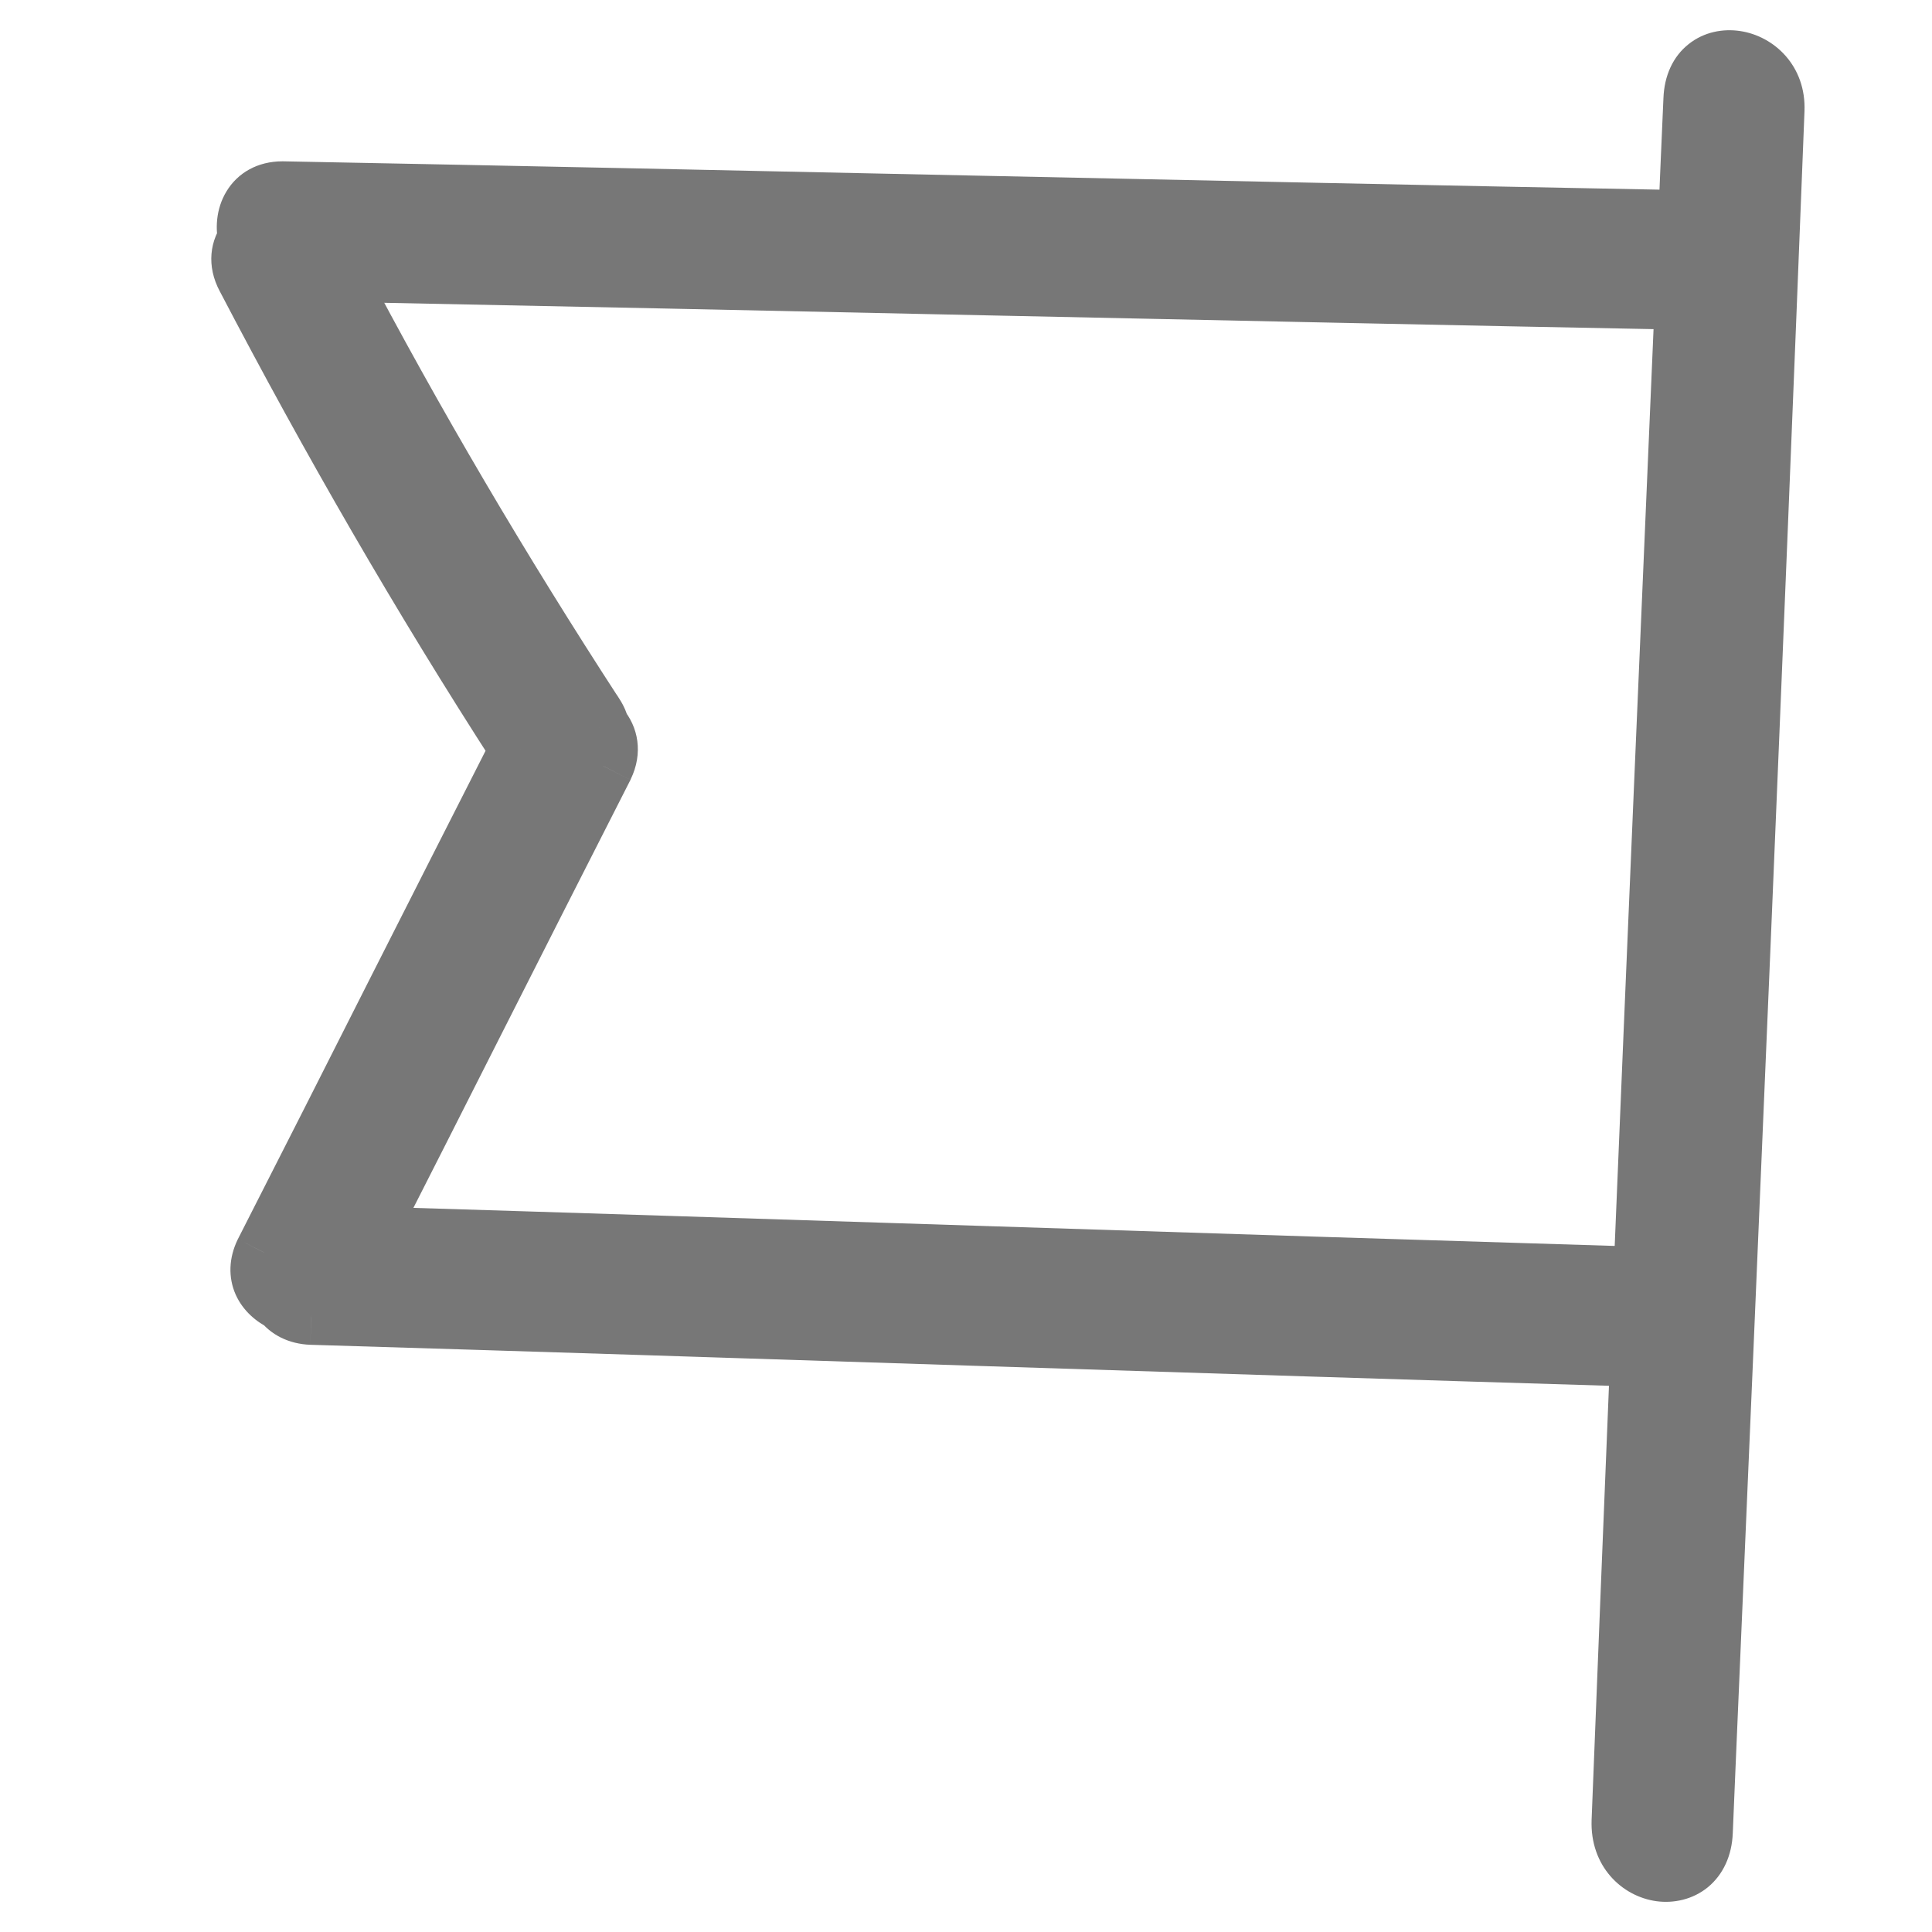
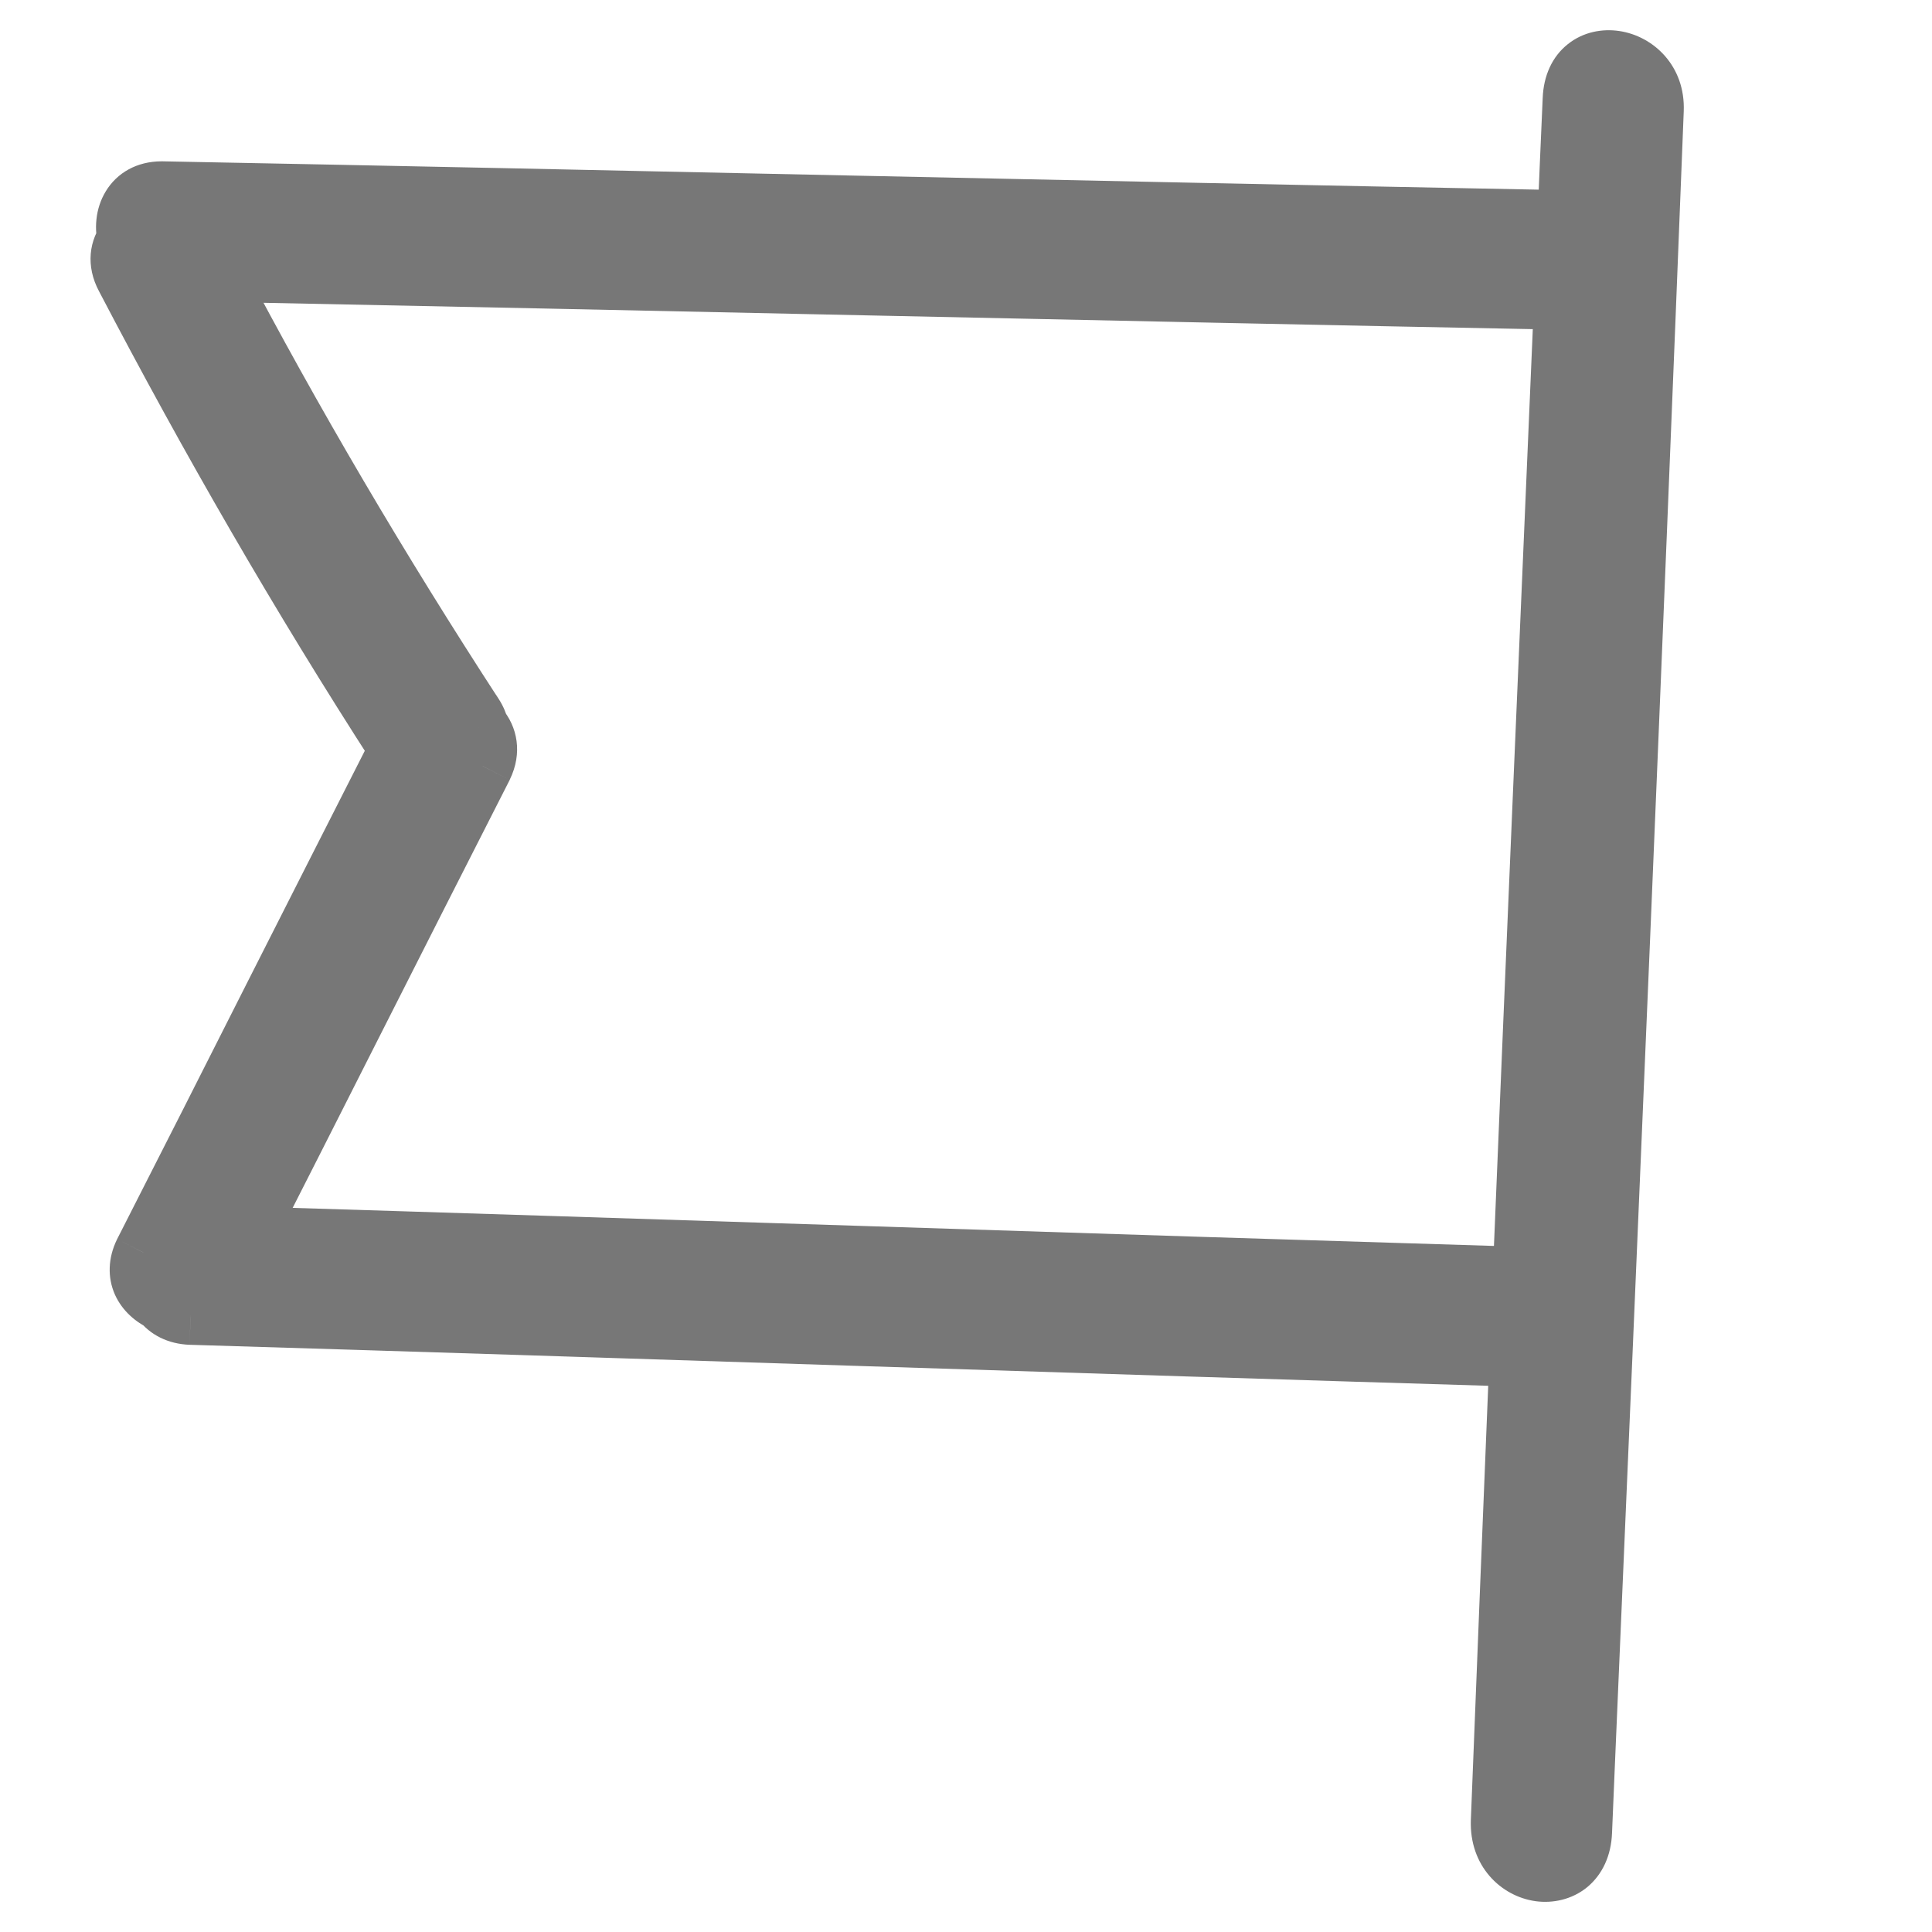
<svg xmlns="http://www.w3.org/2000/svg" width="16" height="16" viewBox="0 0 16 16" fill="none">
-   <path fill-rule="evenodd" clip-rule="evenodd" d="M14.026 0.821L14.002 1.369L14.002 1.369L13.981 1.849C13.944 1.834 13.903 1.825 13.857 1.823C11.906 1.786 9.956 1.744 8.008 1.703L8.008 1.703L8.008 1.703L8.008 1.703C6.115 1.662 4.225 1.622 2.339 1.586C2.096 1.586 2.009 1.799 2.058 1.982C1.994 2.062 1.975 2.172 2.041 2.296C2.74 3.633 3.49 4.935 4.309 6.203C3.966 6.876 3.624 7.552 3.282 8.229C2.919 8.946 2.556 9.663 2.193 10.376C2.104 10.56 2.199 10.71 2.344 10.776C2.392 10.839 2.469 10.883 2.58 10.887C4.41 10.942 6.245 11.001 8.081 11.061L8.081 11.061L8.081 11.061L8.081 11.061C9.915 11.12 11.748 11.179 13.577 11.234L13.585 11.234C13.533 12.516 13.481 13.798 13.431 15.082C13.412 15.574 14.081 15.666 14.1 15.173L14.123 14.625C14.32 10.049 14.516 5.489 14.694 0.912C14.713 0.438 14.044 0.328 14.026 0.821ZM3.023 10.241C4.736 10.293 6.452 10.349 8.169 10.404L8.169 10.404L8.169 10.404L8.169 10.404C9.985 10.463 11.801 10.521 13.612 10.576C13.723 7.877 13.838 5.18 13.954 2.479C13.941 2.48 13.927 2.48 13.913 2.48C12.027 2.444 10.136 2.403 8.244 2.363L8.244 2.363L8.244 2.363L8.244 2.363C6.418 2.324 4.59 2.285 2.763 2.249C3.421 3.508 4.146 4.733 4.921 5.925L4.921 5.926C4.942 5.959 4.957 5.993 4.965 6.027C5.034 6.107 5.059 6.219 4.998 6.345C4.635 7.058 4.272 7.775 3.909 8.492C3.614 9.076 3.318 9.66 3.023 10.241Z" fill="#777777" />
-   <path d="M14.002 1.369L14.252 1.381L14.252 1.38L14.002 1.369ZM14.026 0.821L14.275 0.831L14.275 0.83L14.026 0.821ZM14.002 1.369L13.752 1.358L13.752 1.359L14.002 1.369ZM13.981 1.849L13.888 2.081L14.216 2.214L14.231 1.86L13.981 1.849ZM13.857 1.823L13.868 1.573L13.862 1.573L13.857 1.823ZM8.008 1.703L8.002 1.953L8.003 1.953L8.008 1.703ZM8.008 1.703L8.014 1.453L8.012 1.453L8.008 1.703ZM8.008 1.703L8.002 1.953L8.004 1.953L8.008 1.703ZM8.008 1.703L8.014 1.453L8.013 1.453L8.008 1.703ZM2.339 1.586L2.344 1.336H2.339V1.586ZM2.058 1.982L2.254 2.137L2.332 2.039L2.3 1.917L2.058 1.982ZM2.041 2.296L2.263 2.181L2.262 2.179L2.041 2.296ZM4.309 6.203L4.531 6.317L4.597 6.188L4.519 6.068L4.309 6.203ZM3.282 8.229L3.058 8.116L3.058 8.116L3.282 8.229ZM2.193 10.376L1.97 10.262L1.968 10.266L2.193 10.376ZM2.344 10.776L2.545 10.626L2.506 10.575L2.448 10.548L2.344 10.776ZM2.58 10.887L2.569 11.137L2.572 11.137L2.58 10.887ZM8.081 11.061L8.093 10.811L8.089 10.811L8.081 11.061ZM8.081 11.061L8.068 11.31L8.073 11.311L8.081 11.061ZM13.577 11.234L13.57 11.484L13.579 11.484L13.577 11.234ZM13.585 11.234L13.835 11.244L13.846 10.982L13.583 10.984L13.585 11.234ZM13.431 15.082L13.181 15.072L13.181 15.072L13.431 15.082ZM14.1 15.173L13.85 15.162L13.85 15.164L14.1 15.173ZM14.123 14.625L13.874 14.614L13.874 14.614L14.123 14.625ZM14.694 0.912L14.445 0.902L14.445 0.902L14.694 0.912ZM3.023 10.241L2.8 10.128L2.621 10.479L3.015 10.491L3.023 10.241ZM8.169 10.404L8.182 10.154L8.177 10.154L8.169 10.404ZM8.169 10.404L8.157 10.654L8.161 10.654L8.169 10.404ZM13.612 10.576L13.605 10.825L13.852 10.833L13.862 10.586L13.612 10.576ZM13.954 2.479L14.204 2.49L14.216 2.211L13.938 2.23L13.954 2.479ZM13.913 2.48L13.923 2.23L13.917 2.23L13.913 2.48ZM8.244 2.363L8.249 2.113L8.249 2.113L8.244 2.363ZM8.244 2.363L8.238 2.613L8.239 2.613L8.244 2.363ZM8.244 2.363L8.238 2.613L8.238 2.613L8.244 2.363ZM8.244 2.363L8.25 2.113L8.249 2.113L8.244 2.363ZM2.763 2.249L2.767 2L2.345 1.991L2.541 2.365L2.763 2.249ZM4.921 5.925L4.711 6.062L4.734 6.097L4.768 6.123L4.921 5.925ZM4.921 5.926L5.131 5.79L5.108 5.754L5.073 5.728L4.921 5.926ZM4.965 6.027L4.723 6.088L4.737 6.145L4.775 6.19L4.965 6.027ZM4.998 6.345L5.221 6.459L5.223 6.454L4.998 6.345ZM3.909 8.492L3.686 8.379L3.686 8.379L3.909 8.492ZM14.252 1.38L14.275 0.831L13.776 0.81L13.752 1.359L14.252 1.38ZM14.252 1.381L14.252 1.381L13.752 1.358L13.752 1.358L14.252 1.381ZM14.231 1.86L14.252 1.38L13.752 1.359L13.732 1.839L14.231 1.86ZM13.846 2.073C13.864 2.074 13.878 2.077 13.888 2.081L14.075 1.618C14.011 1.592 13.941 1.576 13.868 1.573L13.846 2.073ZM8.003 1.953C9.951 1.994 11.901 2.036 13.852 2.073L13.862 1.573C11.912 1.536 9.961 1.494 8.013 1.453L8.003 1.953ZM8.002 1.953L8.002 1.953L8.014 1.453L8.014 1.453L8.002 1.953ZM8.004 1.953L8.004 1.953L8.012 1.453L8.011 1.453L8.004 1.953ZM8.002 1.953L8.002 1.953L8.014 1.453L8.014 1.453L8.002 1.953ZM2.334 1.836C4.22 1.872 6.11 1.912 8.002 1.953L8.013 1.453C6.12 1.412 4.23 1.372 2.344 1.336L2.334 1.836ZM2.3 1.917C2.295 1.9 2.294 1.884 2.296 1.87C2.297 1.856 2.301 1.848 2.303 1.844C2.304 1.842 2.305 1.842 2.306 1.841C2.306 1.841 2.315 1.836 2.339 1.836V1.336C2.134 1.336 1.968 1.431 1.875 1.586C1.788 1.73 1.778 1.901 1.817 2.046L2.3 1.917ZM2.262 2.179C2.255 2.166 2.252 2.157 2.251 2.152C2.25 2.147 2.25 2.144 2.25 2.144C2.25 2.143 2.25 2.143 2.25 2.143C2.251 2.142 2.251 2.14 2.254 2.137L1.863 1.826C1.735 1.986 1.708 2.204 1.821 2.414L2.262 2.179ZM4.519 6.068C3.704 4.806 2.958 3.511 2.263 2.181L1.82 2.412C2.521 3.754 3.275 5.063 4.099 6.339L4.519 6.068ZM4.086 6.09C3.743 6.763 3.401 7.44 3.058 8.116L3.505 8.342C3.847 7.665 4.189 6.989 4.531 6.317L4.086 6.09ZM3.058 8.116C2.696 8.833 2.333 9.55 1.97 10.262L2.416 10.489C2.779 9.776 3.142 9.059 3.505 8.342L3.058 8.116ZM1.968 10.266C1.894 10.419 1.889 10.58 1.952 10.722C2.013 10.857 2.125 10.951 2.241 11.004L2.448 10.548C2.419 10.535 2.41 10.52 2.409 10.518C2.408 10.517 2.408 10.517 2.408 10.515C2.408 10.512 2.409 10.503 2.418 10.485L1.968 10.266ZM2.59 10.638C2.565 10.637 2.553 10.632 2.549 10.63C2.546 10.628 2.545 10.627 2.545 10.626L2.144 10.926C2.242 11.056 2.393 11.13 2.569 11.137L2.59 10.638ZM8.089 10.811C6.253 10.752 4.418 10.692 2.587 10.637L2.572 11.137C4.402 11.192 6.237 11.251 8.073 11.311L8.089 10.811ZM8.093 10.811L8.093 10.811L8.068 11.31L8.068 11.31L8.093 10.811ZM8.093 10.811L8.093 10.811L8.068 11.31L8.068 11.31L8.093 10.811ZM8.093 10.811L8.093 10.811L8.068 11.31L8.068 11.31L8.093 10.811ZM13.585 10.984C11.756 10.929 9.923 10.87 8.089 10.811L8.073 11.311C9.906 11.37 11.741 11.429 13.57 11.484L13.585 10.984ZM13.583 10.984L13.575 10.984L13.579 11.484L13.587 11.484L13.583 10.984ZM13.681 15.092C13.731 13.808 13.782 12.526 13.835 11.244L13.335 11.224C13.283 12.506 13.231 13.788 13.181 15.072L13.681 15.092ZM13.85 15.164C13.848 15.227 13.827 15.242 13.827 15.242C13.823 15.245 13.81 15.252 13.785 15.249C13.761 15.246 13.734 15.233 13.714 15.21C13.697 15.19 13.678 15.155 13.681 15.091L13.181 15.072C13.167 15.453 13.429 15.705 13.718 15.745C13.86 15.764 14.017 15.732 14.143 15.63C14.272 15.524 14.343 15.365 14.35 15.182L13.85 15.164ZM13.874 14.614L13.85 15.162L14.35 15.184L14.373 14.636L13.874 14.614ZM14.445 0.902C14.266 5.479 14.07 10.039 13.874 14.614L14.373 14.636C14.57 10.06 14.765 5.499 14.944 0.922L14.445 0.902ZM14.275 0.83C14.277 0.797 14.283 0.778 14.287 0.769C14.291 0.76 14.295 0.757 14.296 0.756C14.298 0.755 14.31 0.747 14.337 0.751C14.363 0.755 14.392 0.769 14.412 0.793C14.43 0.813 14.447 0.846 14.445 0.902L14.944 0.922C14.959 0.546 14.693 0.299 14.411 0.257C14.271 0.236 14.113 0.263 13.985 0.365C13.853 0.469 13.783 0.629 13.776 0.811L14.275 0.83ZM3.015 10.491C4.728 10.543 6.444 10.598 8.161 10.654L8.177 10.154C6.46 10.099 4.743 10.043 3.03 9.991L3.015 10.491ZM8.157 10.654L8.157 10.654L8.182 10.154L8.182 10.154L8.157 10.654ZM8.157 10.654L8.157 10.654L8.182 10.154L8.182 10.154L8.157 10.654ZM8.157 10.654L8.157 10.654L8.182 10.154L8.182 10.154L8.157 10.654ZM8.161 10.654C9.977 10.713 11.793 10.771 13.605 10.825L13.62 10.326C11.809 10.271 9.993 10.213 8.177 10.154L8.161 10.654ZM13.862 10.586C13.973 7.887 14.088 5.191 14.204 2.49L13.705 2.468C13.589 5.17 13.473 7.866 13.362 10.565L13.862 10.586ZM13.938 2.23C13.934 2.23 13.929 2.23 13.923 2.23L13.902 2.729C13.925 2.73 13.948 2.73 13.971 2.729L13.938 2.23ZM13.917 2.23C12.032 2.194 10.142 2.153 8.249 2.113L8.238 2.613C10.131 2.653 12.022 2.694 13.908 2.73L13.917 2.23ZM8.249 2.113L8.249 2.113L8.239 2.613L8.239 2.613L8.249 2.113ZM8.249 2.113L8.249 2.113L8.238 2.613L8.238 2.613L8.249 2.113ZM8.25 2.113L8.25 2.113L8.238 2.613L8.238 2.613L8.25 2.113ZM8.249 2.113C6.423 2.074 4.595 2.035 2.767 2L2.758 2.499C4.585 2.535 6.413 2.574 8.238 2.613L8.249 2.113ZM2.541 2.365C3.204 3.631 3.932 4.863 4.711 6.062L5.13 5.789C4.359 4.603 3.639 3.384 2.984 2.134L2.541 2.365ZM4.768 6.123L4.768 6.123L5.073 5.728L5.073 5.728L4.768 6.123ZM4.71 6.061C4.718 6.072 4.721 6.081 4.723 6.088L5.208 5.966C5.192 5.905 5.167 5.846 5.131 5.79L4.71 6.061ZM5.223 6.454C5.328 6.237 5.287 6.019 5.155 5.865L4.775 6.19C4.782 6.197 4.782 6.201 4.782 6.202C4.783 6.203 4.783 6.206 4.782 6.211C4.781 6.215 4.779 6.224 4.773 6.236L5.223 6.454ZM4.132 8.605C4.495 7.888 4.858 7.171 5.221 6.459L4.775 6.232C4.412 6.945 4.049 7.662 3.686 8.379L4.132 8.605ZM3.245 10.355C3.541 9.773 3.837 9.189 4.132 8.605L3.686 8.379C3.391 8.963 3.095 9.547 2.8 10.128L3.245 10.355Z" fill="#777777" />
+   <path fill-rule="evenodd" clip-rule="evenodd" d="M13.026 0.821L13.002 1.369L13.002 1.369L12.981 1.849C12.944 1.834 12.903 1.825 12.857 1.823C10.906 1.786 8.956 1.744 7.008 1.703L7.008 1.703L7.008 1.703L7.008 1.703C5.115 1.662 3.225 1.622 1.339 1.586C1.096 1.586 1.009 1.799 1.058 1.982C0.994 2.062 0.975 2.172 1.041 2.296C1.74 3.633 2.49 4.935 3.309 6.203C2.966 6.876 2.624 7.552 2.282 8.229C1.919 8.946 1.556 9.663 1.193 10.376C1.104 10.56 1.199 10.71 1.344 10.776C1.392 10.839 1.469 10.883 1.58 10.887C3.41 10.942 5.245 11.001 7.081 11.061L7.081 11.061L7.081 11.061L7.081 11.061C8.915 11.12 10.748 11.179 12.577 11.234L12.585 11.234C12.533 12.516 12.481 13.798 12.431 15.082C12.412 15.574 13.081 15.666 13.1 15.173L13.123 14.625C13.32 10.049 13.516 5.489 13.694 0.912C13.713 0.438 13.044 0.328 13.026 0.821ZM2.023 10.241C3.736 10.293 5.452 10.349 7.169 10.404L7.169 10.404L7.169 10.404L7.169 10.404C8.985 10.463 10.801 10.521 12.612 10.576C12.723 7.877 12.838 5.18 12.954 2.479C12.941 2.48 12.927 2.48 12.913 2.48C11.027 2.444 9.136 2.403 7.244 2.363L7.244 2.363L7.244 2.363L7.244 2.363C5.418 2.324 3.59 2.285 1.763 2.249C2.421 3.508 3.146 4.733 3.921 5.925L3.921 5.926C3.942 5.959 3.957 5.993 3.965 6.027C4.034 6.107 4.059 6.219 3.998 6.345C3.635 7.058 3.272 7.775 2.909 8.492C2.614 9.076 2.318 9.66 2.023 10.241Z" fill="#777777" />
+   <path d="M13.002 1.369L13.252 1.381L13.252 1.38L13.002 1.369ZM13.026 0.821L13.275 0.831L13.275 0.83L13.026 0.821ZM13.002 1.369L12.752 1.358L12.752 1.359L13.002 1.369ZM12.981 1.849L12.888 2.081L13.216 2.214L13.231 1.86L12.981 1.849ZM12.857 1.823L12.868 1.573L12.862 1.573L12.857 1.823ZM7.008 1.703L7.002 1.953L7.003 1.953L7.008 1.703ZM7.008 1.703L7.014 1.453L7.012 1.453L7.008 1.703ZM7.008 1.703L7.002 1.953L7.004 1.953L7.008 1.703ZM7.008 1.703L7.014 1.453L7.013 1.453L7.008 1.703ZM1.339 1.586L1.344 1.336H1.339V1.586ZM1.058 1.982L1.254 2.137L1.332 2.039L1.3 1.917L1.058 1.982ZM1.041 2.296L1.263 2.181L1.262 2.179L1.041 2.296ZM3.309 6.203L3.531 6.317L3.597 6.188L3.519 6.068L3.309 6.203ZM2.282 8.229L2.058 8.116H2.058L2.282 8.229ZM1.193 10.376L0.97 10.262L0.968 10.266L1.193 10.376ZM1.344 10.776L1.545 10.626L1.506 10.575L1.448 10.548L1.344 10.776ZM1.58 10.887L1.569 11.137L1.572 11.137L1.58 10.887ZM7.081 11.061L7.093 10.811L7.089 10.811L7.081 11.061ZM7.081 11.061L7.068 11.31L7.073 11.311L7.081 11.061ZM12.577 11.234L12.57 11.484L12.579 11.484L12.577 11.234ZM12.585 11.234L12.835 11.244L12.846 10.982L12.583 10.984L12.585 11.234ZM12.431 15.082L12.181 15.072L12.181 15.072L12.431 15.082ZM13.1 15.173L12.85 15.162L12.85 15.164L13.1 15.173ZM13.123 14.625L12.874 14.614V14.614L13.123 14.625ZM13.694 0.912L13.445 0.902V0.902L13.694 0.912ZM2.023 10.241L1.8 10.128L1.621 10.479L2.015 10.491L2.023 10.241ZM7.169 10.404L7.182 10.154L7.177 10.154L7.169 10.404ZM7.169 10.404L7.157 10.654L7.161 10.654L7.169 10.404ZM12.612 10.576L12.605 10.825L12.852 10.833L12.862 10.586L12.612 10.576ZM12.954 2.479L13.204 2.49L13.216 2.211L12.938 2.23L12.954 2.479ZM12.913 2.48L12.923 2.23L12.917 2.23L12.913 2.48ZM7.244 2.363L7.249 2.113L7.249 2.113L7.244 2.363ZM7.244 2.363L7.238 2.613L7.239 2.613L7.244 2.363ZM7.244 2.363L7.238 2.613L7.238 2.613L7.244 2.363ZM7.244 2.363L7.25 2.113L7.249 2.113L7.244 2.363ZM1.763 2.249L1.767 2L1.345 1.991L1.541 2.365L1.763 2.249ZM3.921 5.925L3.711 6.062L3.734 6.097L3.768 6.123L3.921 5.925ZM3.921 5.926L4.131 5.79L4.108 5.754L4.073 5.728L3.921 5.926ZM3.965 6.027L3.723 6.088L3.737 6.145L3.775 6.19L3.965 6.027ZM3.998 6.345L4.221 6.459L4.223 6.454L3.998 6.345ZM2.909 8.492L2.686 8.379L2.909 8.492ZM13.252 1.38L13.275 0.831L12.776 0.81L12.752 1.359L13.252 1.38ZM13.252 1.381L13.252 1.381L12.752 1.358L12.752 1.358L13.252 1.381ZM13.231 1.86L13.252 1.38L12.752 1.359L12.732 1.839L13.231 1.86ZM12.846 2.073C12.864 2.074 12.878 2.077 12.888 2.081L13.075 1.618C13.011 1.592 12.941 1.576 12.868 1.573L12.846 2.073ZM7.003 1.953C8.951 1.994 10.901 2.036 12.852 2.073L12.862 1.573C10.912 1.536 8.961 1.494 7.013 1.453L7.003 1.953ZM7.002 1.953L7.002 1.953L7.014 1.453L7.014 1.453L7.002 1.953ZM7.004 1.953L7.004 1.953L7.012 1.453L7.011 1.453L7.004 1.953ZM7.002 1.953L7.002 1.953L7.014 1.453L7.014 1.453L7.002 1.953ZM1.334 1.836C3.22 1.872 5.11 1.912 7.002 1.953L7.013 1.453C5.12 1.412 3.23 1.372 1.344 1.336L1.334 1.836ZM1.3 1.917C1.295 1.9 1.294 1.884 1.296 1.87C1.297 1.856 1.301 1.848 1.303 1.844C1.304 1.842 1.305 1.842 1.306 1.841C1.306 1.841 1.315 1.836 1.339 1.836V1.336C1.134 1.336 0.968 1.431 0.875 1.586C0.788 1.73 0.778 1.901 0.817 2.046L1.3 1.917ZM1.262 2.179C1.255 2.166 1.252 2.157 1.251 2.152C1.25 2.147 1.25 2.144 1.25 2.144C1.25 2.143 1.25 2.143 1.25 2.143C1.251 2.142 1.251 2.14 1.254 2.137L0.863 1.826C0.735 1.986 0.708 2.204 0.821 2.414L1.262 2.179ZM3.519 6.068C2.704 4.806 1.958 3.511 1.263 2.181L0.82 2.412C1.521 3.754 2.275 5.063 3.099 6.339L3.519 6.068ZM3.086 6.09C2.743 6.763 2.401 7.44 2.058 8.116L2.505 8.342C2.847 7.665 3.189 6.989 3.531 6.317L3.086 6.09ZM2.058 8.116C1.696 8.833 1.333 9.55 0.97 10.262L1.416 10.489C1.779 9.776 2.142 9.059 2.505 8.342L2.058 8.116ZM0.968 10.266C0.894 10.419 0.889 10.58 0.952 10.722C1.013 10.857 1.125 10.951 1.241 11.004L1.448 10.548C1.419 10.535 1.41 10.52 1.409 10.518C1.408 10.517 1.408 10.517 1.408 10.515C1.408 10.512 1.409 10.503 1.418 10.485L0.968 10.266ZM1.59 10.638C1.565 10.637 1.553 10.632 1.549 10.63C1.546 10.628 1.545 10.627 1.545 10.626L1.144 10.926C1.242 11.056 1.393 11.13 1.569 11.137L1.59 10.638ZM7.089 10.811C5.253 10.752 3.418 10.692 1.587 10.637L1.572 11.137C3.402 11.192 5.237 11.251 7.073 11.311L7.089 10.811ZM7.093 10.811L7.093 10.811L7.068 11.31L7.068 11.31L7.093 10.811ZM7.093 10.811L7.093 10.811L7.068 11.31L7.068 11.31L7.093 10.811ZM7.093 10.811L7.093 10.811L7.068 11.31L7.068 11.31L7.093 10.811ZM12.585 10.984C10.756 10.929 8.923 10.87 7.089 10.811L7.073 11.311C8.906 11.37 10.741 11.429 12.57 11.484L12.585 10.984ZM12.583 10.984L12.575 10.984L12.579 11.484L12.587 11.484L12.583 10.984ZM12.681 15.092C12.731 13.808 12.782 12.526 12.835 11.244L12.335 11.224C12.283 12.506 12.231 13.788 12.181 15.072L12.681 15.092ZM12.85 15.164C12.848 15.227 12.827 15.242 12.827 15.242C12.823 15.245 12.81 15.252 12.785 15.249C12.761 15.246 12.734 15.233 12.714 15.21C12.697 15.19 12.678 15.155 12.681 15.091L12.181 15.072C12.167 15.453 12.429 15.705 12.718 15.745C12.86 15.764 13.017 15.732 13.143 15.63C13.272 15.524 13.343 15.365 13.35 15.182L12.85 15.164ZM12.874 14.614L12.85 15.162L13.35 15.184L13.373 14.636L12.874 14.614ZM13.445 0.902C13.266 5.479 13.07 10.039 12.874 14.614L13.373 14.636C13.57 10.06 13.765 5.499 13.944 0.922L13.445 0.902ZM13.275 0.83C13.277 0.797 13.283 0.778 13.287 0.769C13.291 0.76 13.295 0.757 13.296 0.756C13.298 0.755 13.31 0.747 13.337 0.751C13.363 0.755 13.392 0.769 13.412 0.793C13.43 0.813 13.447 0.846 13.445 0.902L13.944 0.922C13.959 0.546 13.693 0.299 13.411 0.257C13.271 0.236 13.113 0.263 12.985 0.365C12.853 0.469 12.783 0.629 12.776 0.811L13.275 0.83ZM2.015 10.491C3.728 10.543 5.444 10.598 7.161 10.654L7.177 10.154C5.46 10.099 3.743 10.043 2.03 9.991L2.015 10.491ZM7.157 10.654L7.157 10.654L7.182 10.154L7.182 10.154L7.157 10.654ZM7.157 10.654L7.157 10.654L7.182 10.154L7.182 10.154L7.157 10.654ZM7.157 10.654L7.157 10.654L7.182 10.154L7.182 10.154L7.157 10.654ZM7.161 10.654C8.977 10.713 10.793 10.771 12.605 10.825L12.62 10.326C10.809 10.271 8.993 10.213 7.177 10.154L7.161 10.654ZM12.862 10.586C12.973 7.887 13.088 5.191 13.204 2.49L12.705 2.468C12.589 5.17 12.473 7.866 12.362 10.565L12.862 10.586ZM12.938 2.23C12.934 2.23 12.929 2.23 12.923 2.23L12.902 2.729C12.925 2.73 12.948 2.73 12.971 2.729L12.938 2.23ZM12.917 2.23C11.032 2.194 9.142 2.153 7.249 2.113L7.238 2.613C9.131 2.653 11.022 2.694 12.908 2.73L12.917 2.23ZM7.249 2.113L7.249 2.113L7.239 2.613L7.239 2.613L7.249 2.113ZM7.249 2.113L7.249 2.113L7.238 2.613L7.238 2.613L7.249 2.113ZM7.25 2.113L7.25 2.113L7.238 2.613L7.238 2.613L7.25 2.113ZM7.249 2.113C5.423 2.074 3.595 2.035 1.767 2L1.758 2.499C3.585 2.535 5.413 2.574 7.238 2.613L7.249 2.113ZM1.541 2.365C2.204 3.631 2.932 4.863 3.711 6.062L4.13 5.789C3.359 4.603 2.639 3.384 1.984 2.134L1.541 2.365ZM3.768 6.123L3.768 6.123L4.073 5.728L4.073 5.728L3.768 6.123ZM3.71 6.061C3.718 6.072 3.721 6.081 3.723 6.088L4.208 5.966C4.192 5.905 4.167 5.846 4.131 5.79L3.71 6.061ZM4.223 6.454C4.328 6.237 4.287 6.019 4.155 5.865L3.775 6.19C3.782 6.197 3.782 6.201 3.782 6.202C3.783 6.203 3.783 6.206 3.782 6.211C3.781 6.215 3.779 6.224 3.773 6.236L4.223 6.454ZM3.132 8.605C3.495 7.888 3.858 7.171 4.221 6.459L3.775 6.232C3.412 6.945 3.049 7.662 2.686 8.379L3.132 8.605ZM2.245 10.355C2.541 9.773 2.837 9.189 3.132 8.605L2.686 8.379C2.391 8.963 2.095 9.547 1.8 10.128L2.245 10.355Z" fill="#777777" />
</svg>
